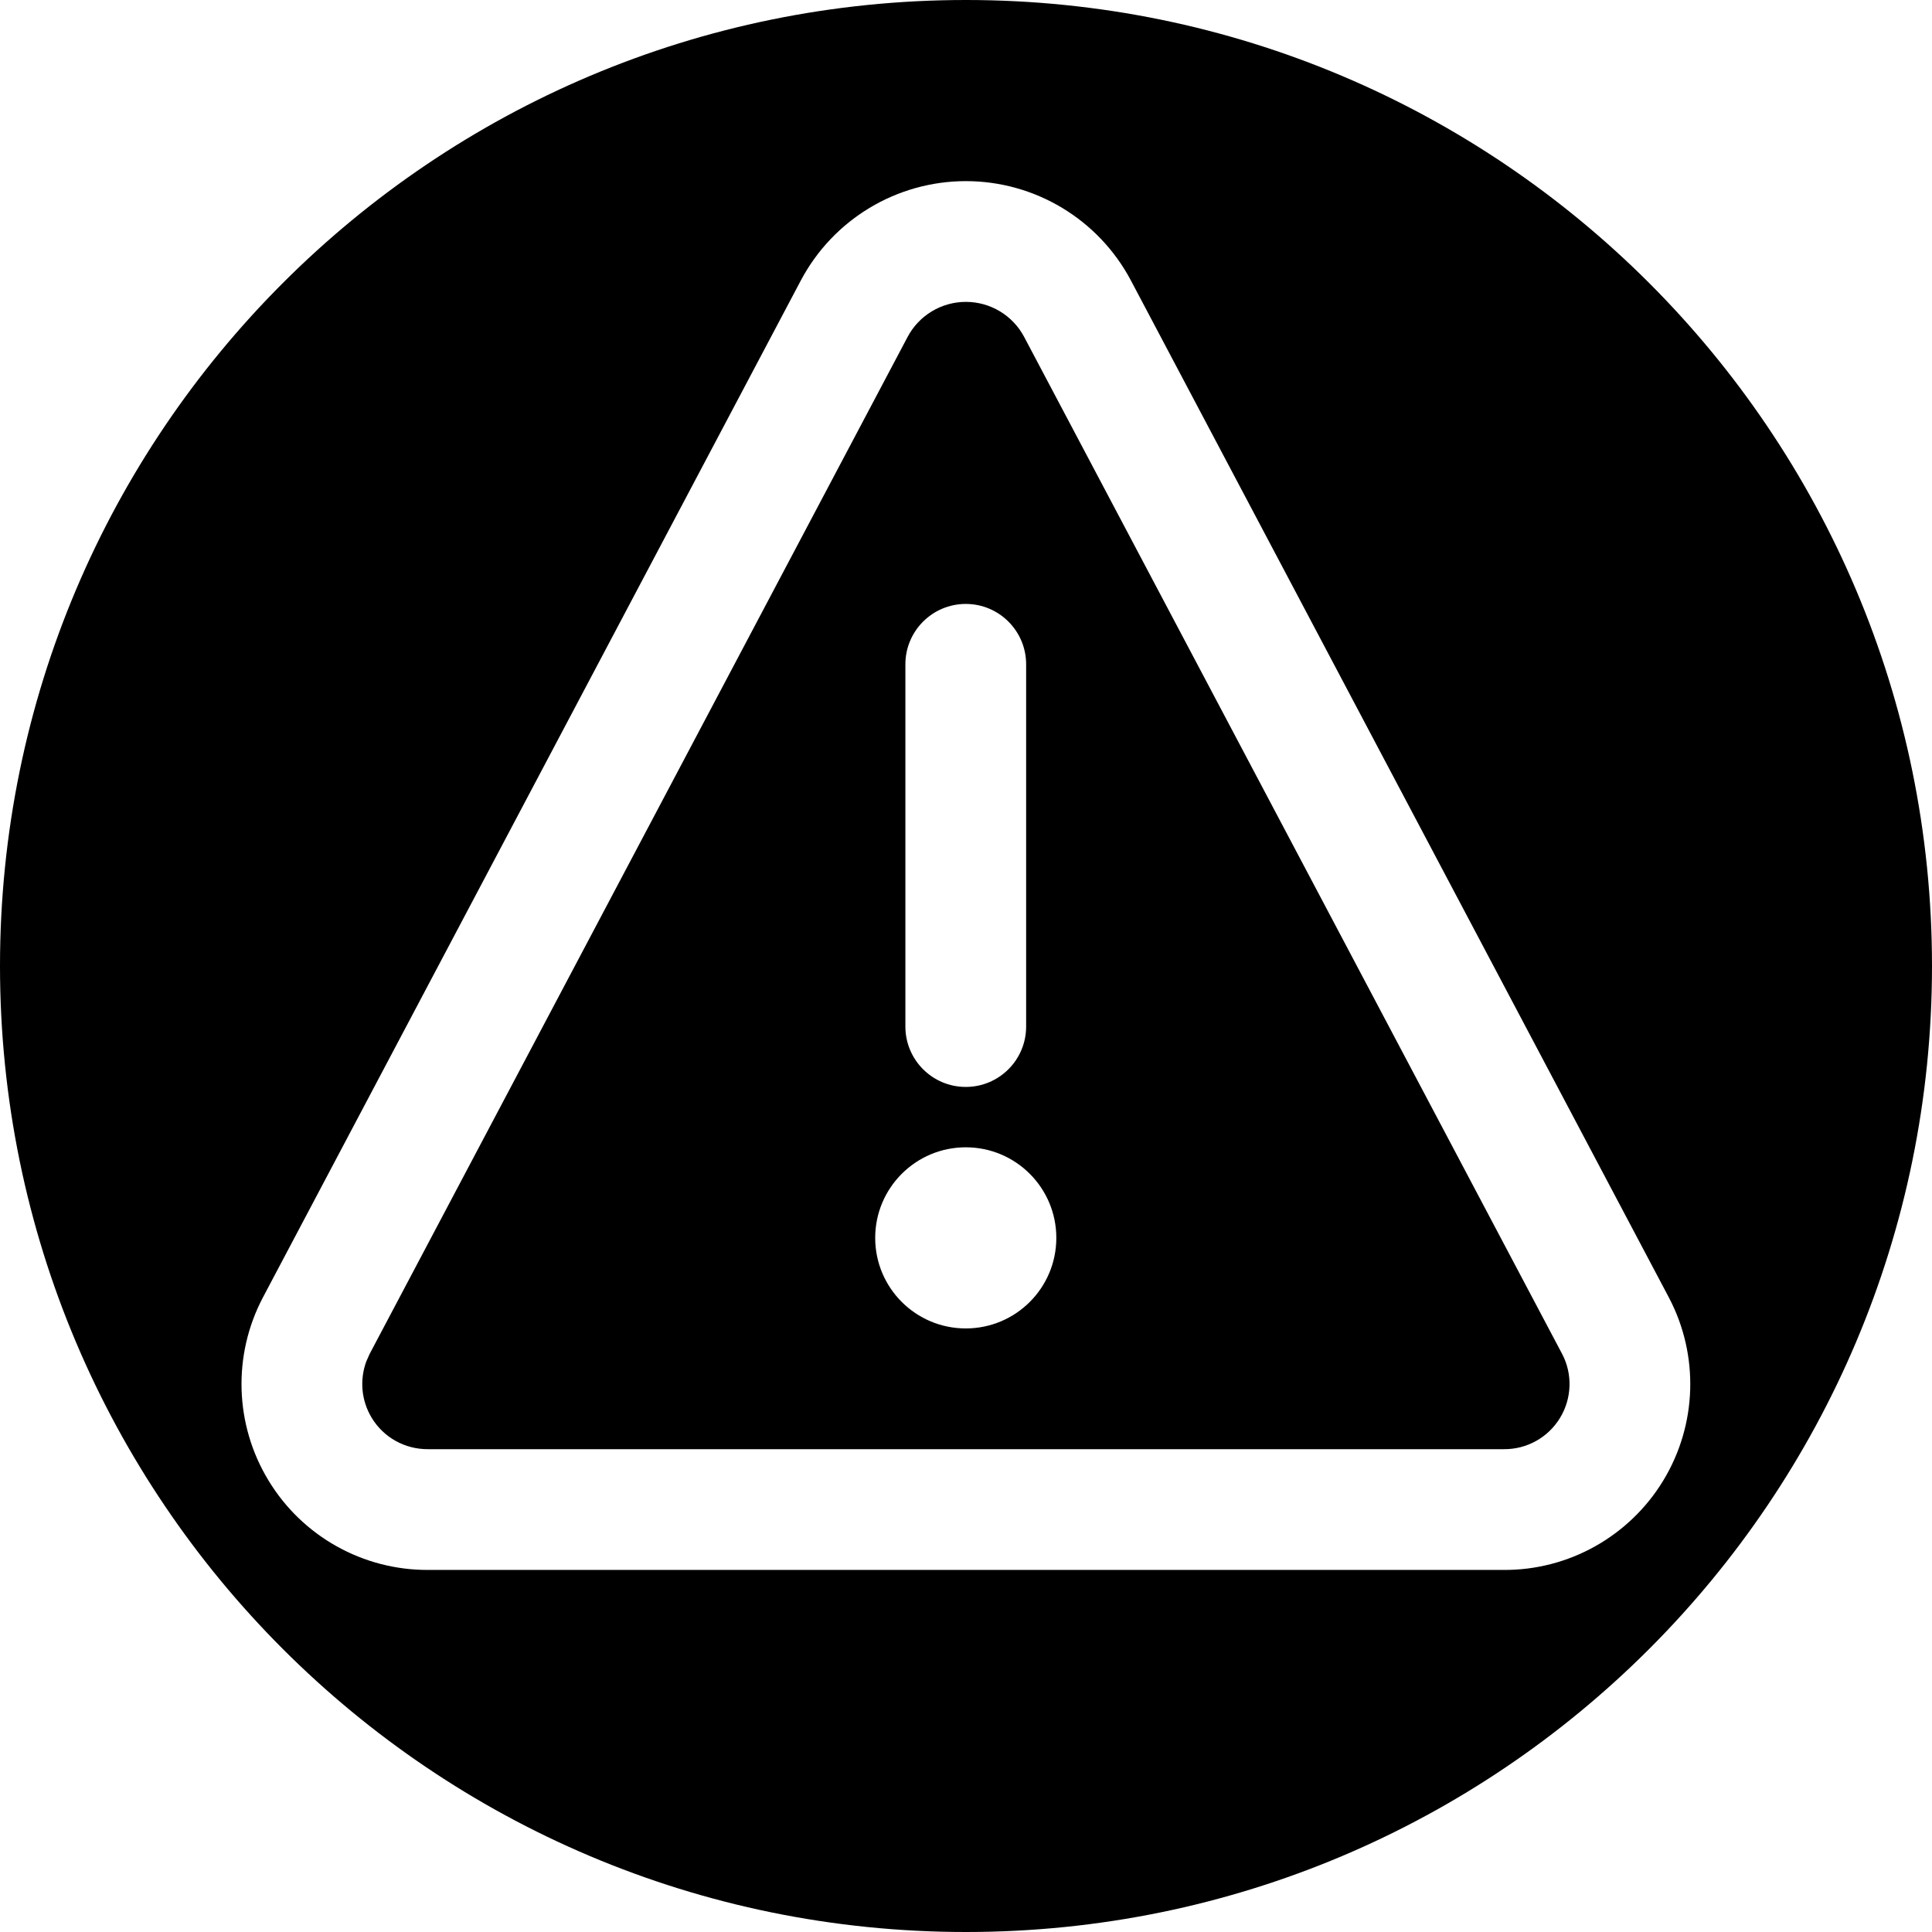
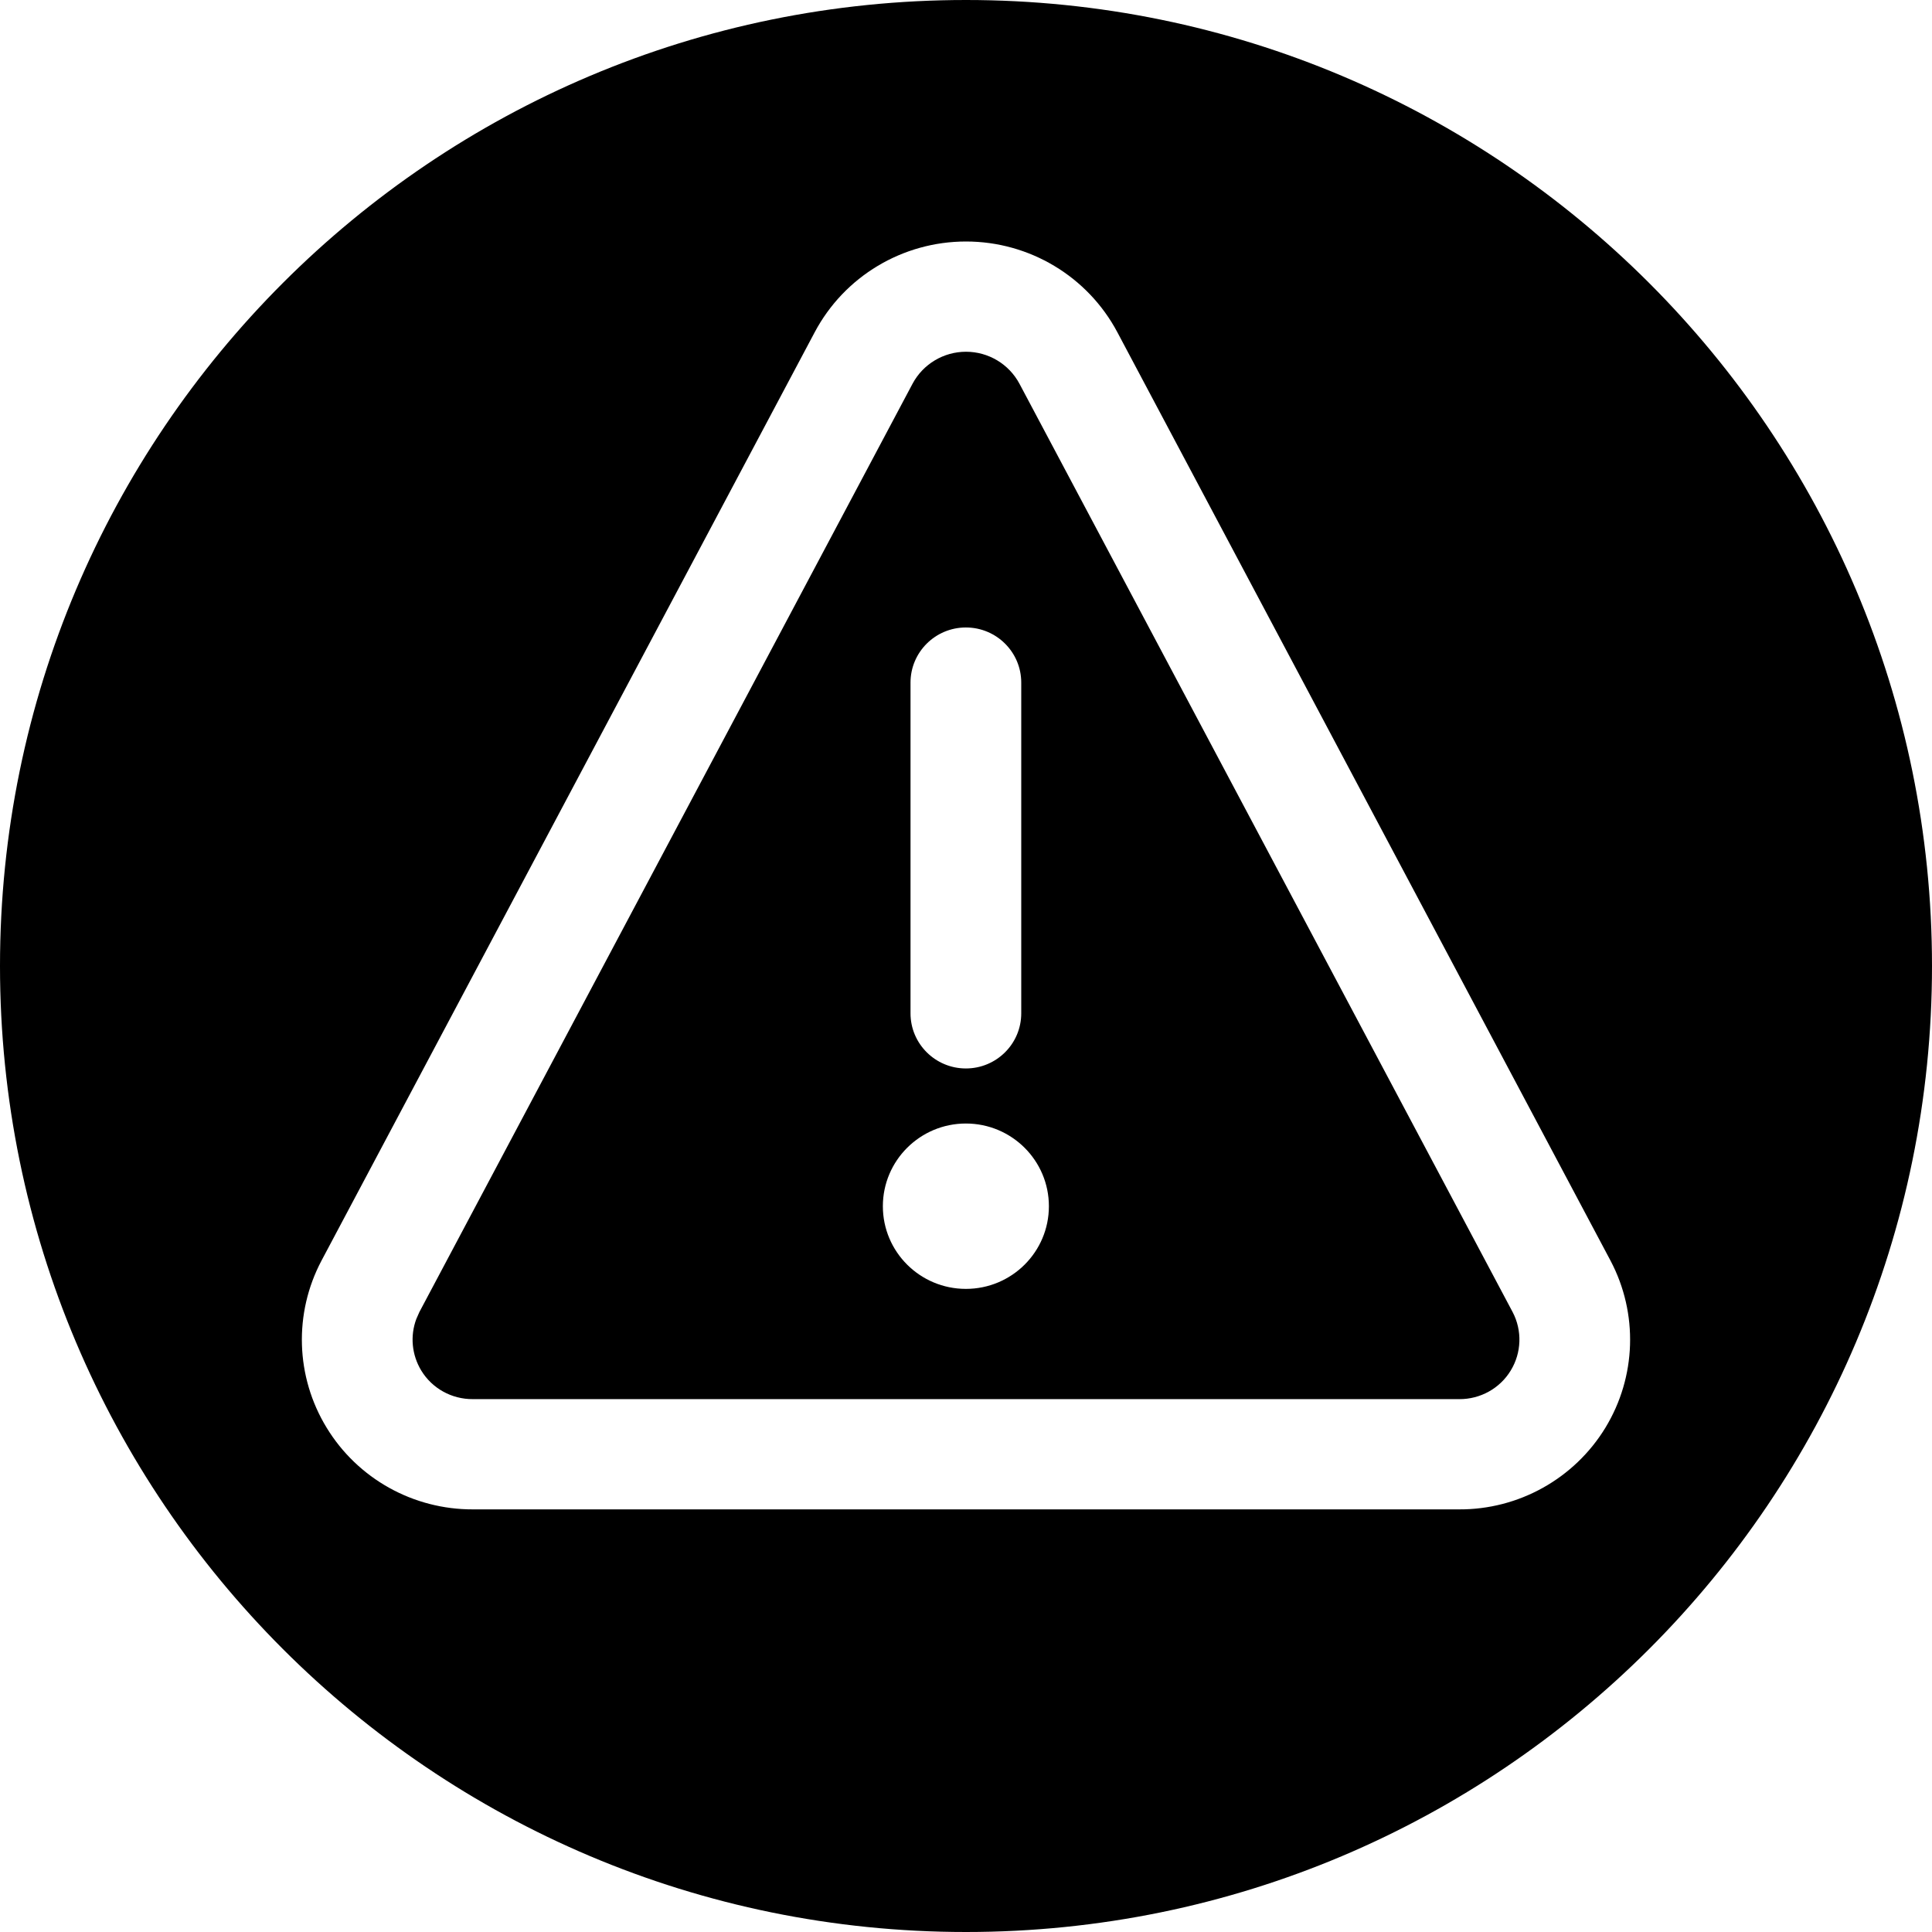
<svg xmlns="http://www.w3.org/2000/svg" width="32" height="32" viewBox="0 0 32 32">
  <g fill="none" fill-rule="evenodd">
    <rect width="32" height="32" />
-     <path fill="#000" d="M16,0 C24.837,0 32,7.163 32,16 C32,24.837 24.837,32 16,32 C7.163,32 0,24.837 0,16 C0,7.163 7.163,0 16,0 Z M15.998,3 C14.852,3 13.8,3.634 13.264,4.646 L4.354,21.491 C3.851,22.447 3.886,23.597 4.447,24.521 C5.007,25.446 6.012,26.008 7.092,26.003 L24.904,26.003 C25.98,26.01 26.986,25.448 27.548,24.524 C28.11,23.6 28.146,22.448 27.642,21.491 L18.732,4.647 C18.196,3.634 17.144,3 15.998,3 Z M15.998,5 C16.403,5 16.775,5.224 16.964,5.582 L25.873,22.424 C26.049,22.757 26.036,23.161 25.839,23.485 C25.642,23.809 25.29,24.006 24.91,24.003 L7.088,24.003 C6.705,24.005 6.353,23.808 6.157,23.484 C5.985,23.201 5.954,22.857 6.067,22.55 L6.123,22.424 L15.032,5.582 C15.221,5.224 15.593,5 15.998,5 Z M15.996,19.003 C15.168,19.003 14.496,19.675 14.496,20.503 C14.496,21.332 15.168,22.003 15.996,22.003 C16.825,22.003 17.496,21.332 17.496,20.503 C17.496,19.675 16.825,19.003 15.996,19.003 Z M15.996,10.003 C15.444,10.003 14.996,10.451 14.996,11.003 L14.996,17.003 C14.996,17.555 15.444,18.003 15.996,18.003 C16.548,18.003 16.996,17.555 16.996,17.003 L16.996,11.003 C16.996,10.451 16.548,10.003 15.996,10.003 Z" />
+     <path fill="#000" d="M16,0 C24.837,0 32,7.163 32,16 C32,24.837 24.837,32 16,32 C7.163,32 0,24.837 0,16 C0,7.163 7.163,0 16,0 Z M16,4 C14.949,4 13.985,4.578 13.494,5.503 L5.325,20.88 C4.863,21.753 4.895,22.804 5.41,23.647 C5.924,24.491 6.844,25.004 7.835,25 L24.165,25 C25.151,25.006 26.074,24.493 26.589,23.65 C27.104,22.806 27.137,21.754 26.675,20.88 L18.507,5.503 C18.015,4.578 17.051,4 16,4 Z M16,5.826 C16.371,5.826 16.712,6.03 16.886,6.357 L25.054,21.732 C25.214,22.037 25.203,22.405 25.022,22.701 C24.842,22.997 24.518,23.176 24.171,23.174 L7.831,23.174 C7.48,23.176 7.157,22.996 6.977,22.7 C6.82,22.441 6.791,22.127 6.895,21.848 L6.946,21.732 L15.114,6.357 C15.288,6.03 15.629,5.826 16,5.826 Z M15.998,18.609 C15.239,18.609 14.623,19.223 14.623,19.979 C14.623,20.735 15.239,21.348 15.998,21.348 C16.758,21.348 17.373,20.735 17.373,19.979 C17.373,19.223 16.758,18.609 15.998,18.609 Z M15.998,10.393 C15.492,10.393 15.081,10.802 15.081,11.306 L15.081,16.784 C15.081,17.288 15.492,17.697 15.998,17.697 C16.505,17.697 16.915,17.288 16.915,16.784 L16.915,11.306 C16.915,10.802 16.505,10.393 15.998,10.393 Z" />
  </g>
</svg>
